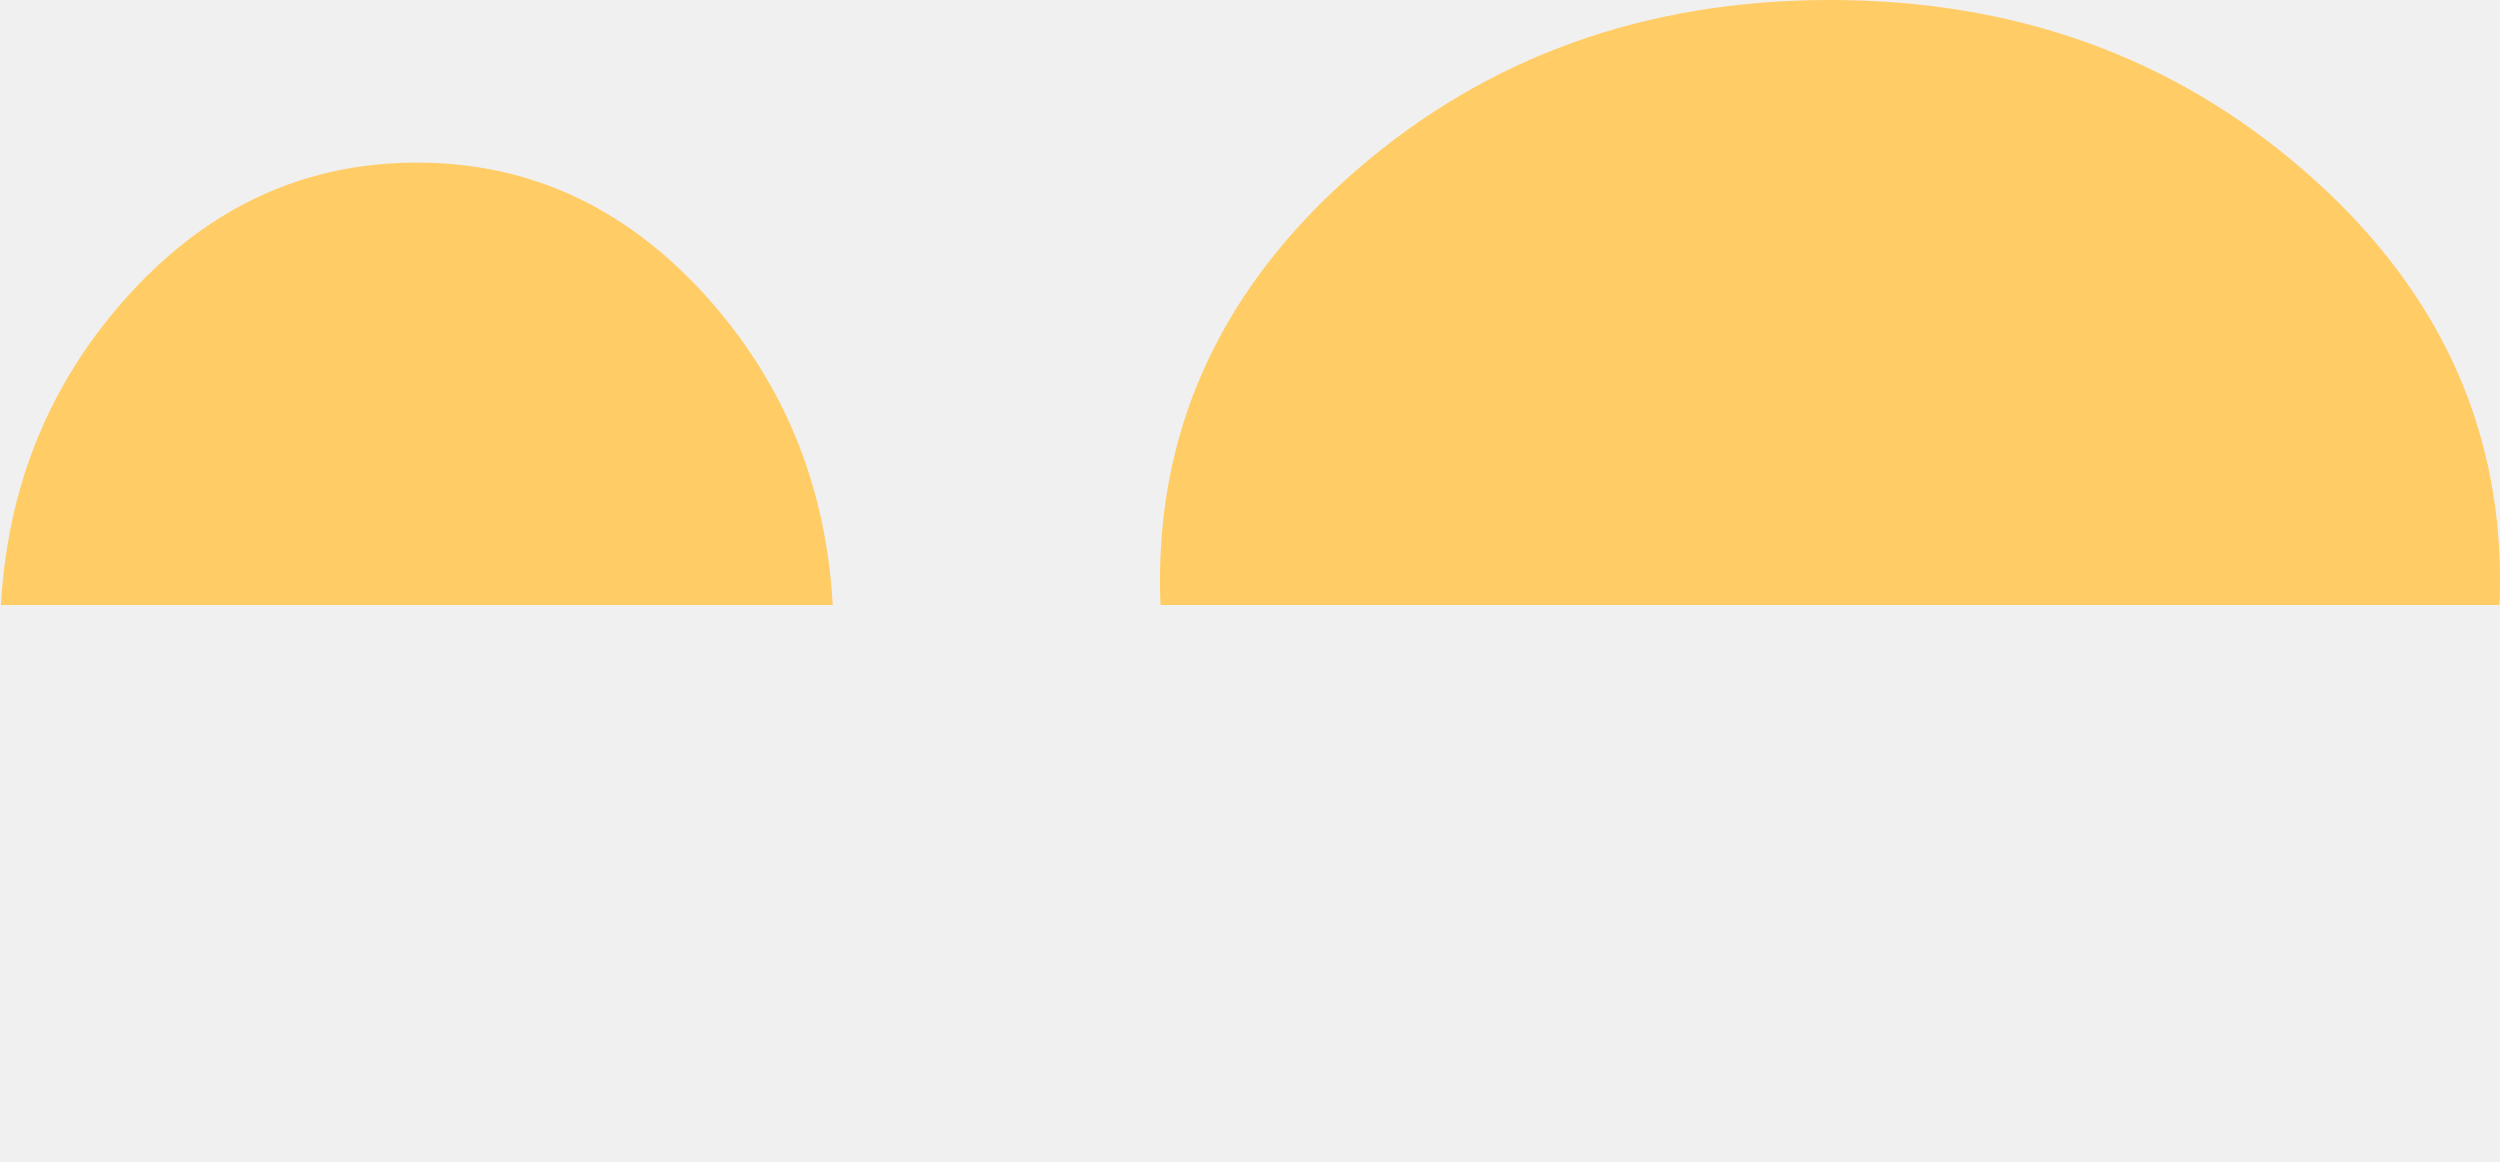
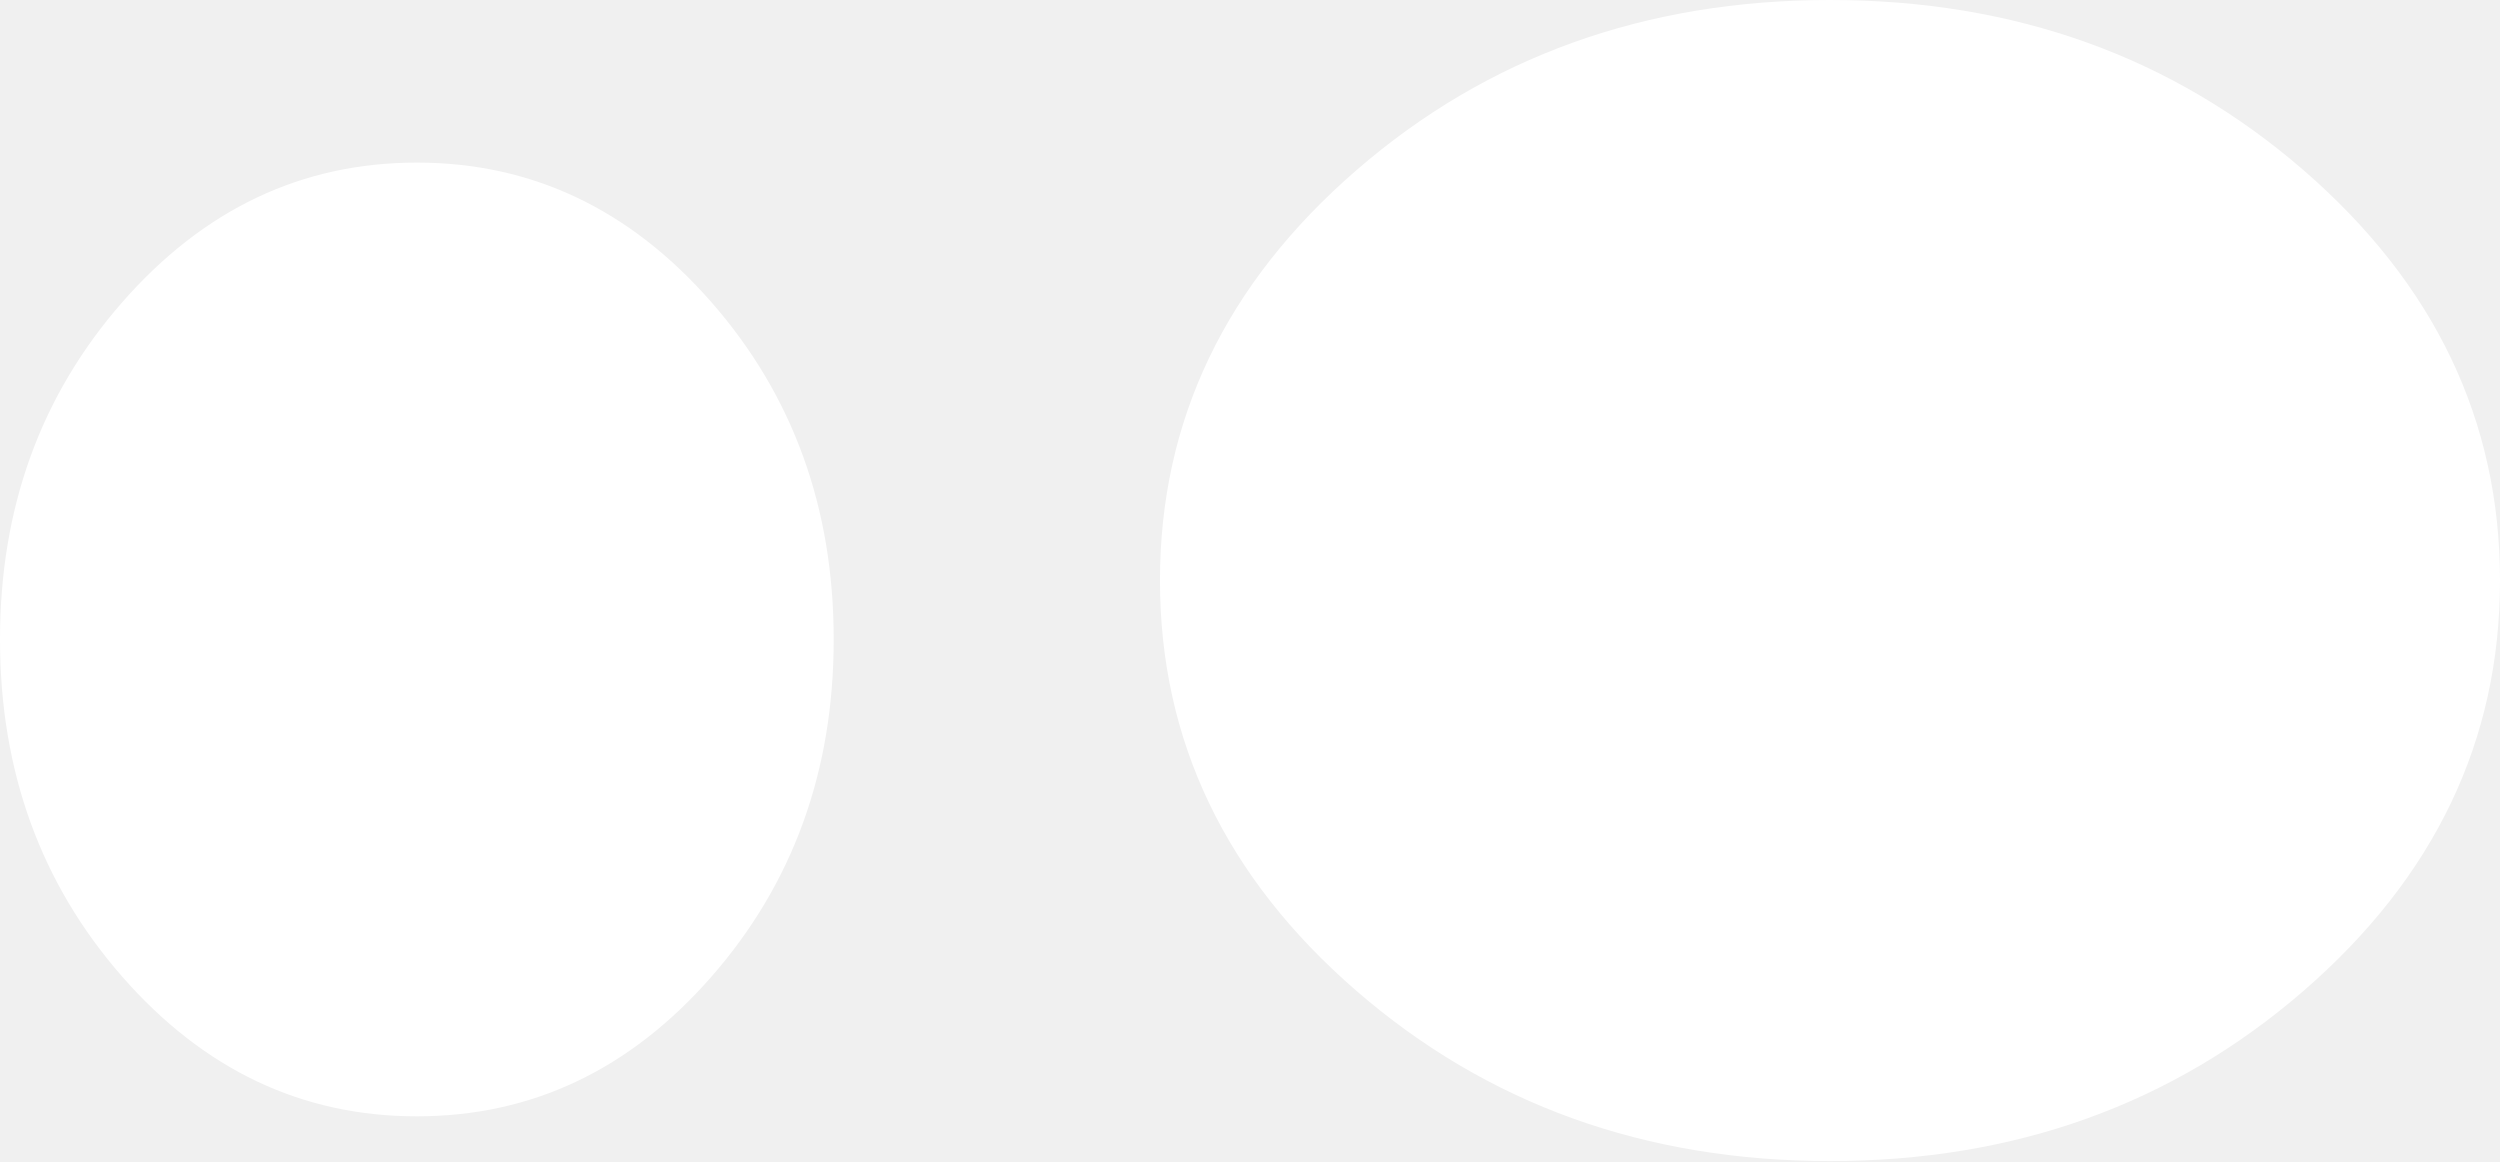
- <svg xmlns="http://www.w3.org/2000/svg" xmlns:ns1="https://www.free-decompiler.com/flash" ns1:objectType="shape" viewBox="0 0 114.55 53.2">
-   <defs>
-     <clipPath id="a" clipPathUnits="userSpaceOnUse">
-       <path fill="none" fill-rule="evenodd" stroke-width="1.063" d="M-62.3-31.6H62.25v63.2H-62.3Zm-1.856 32.723v28.319H64.322V1.122Z" class="powerclip" />
-     </clipPath>
-   </defs>
-   <path fill="#fc6" fill-rule="evenodd" d="M26.55-26.6q12.7 0 21.7 7.8t9 18.8q0 11-9 18.8-9 7.8-21.7 7.8t-21.7-7.8q-9-7.8-9-18.8t9-18.8q9-7.8 21.7-7.8M-24.7-12.75q5.6 6.4 5.6 15.45 0 9.05-5.6 15.45-5.6 6.4-13.5 6.4t-13.5-6.4q-5.6-6.4-5.6-15.45 0-9.05 5.6-15.45 5.6-6.4 13.5-6.4t13.5 6.4" clip-path="url(#a)" transform="translate(57.3 26.6)" />
+ <svg xmlns="http://www.w3.org/2000/svg" xmlns:ns1="https://www.free-decompiler.com/flash" ns1:objectType="shape" height="53.2px" width="114.55px">
+   <g transform="matrix(1.0, 0.0, 0.0, 1.0, 57.3, 26.6)">
+     <path d="M26.55 -26.6 Q39.25 -26.6 48.25 -18.8 57.25 -11.0 57.25 0.0 57.25 11.0 48.25 18.8 39.25 26.6 26.55 26.6 13.85 26.6 4.85 18.8 -4.15 11.0 -4.15 0.0 -4.15 -11.0 4.85 -18.8 13.85 -26.6 26.55 -26.6 M-24.7 -12.75 Q-19.1 -6.35 -19.1 2.7 -19.1 11.75 -24.7 18.15 -30.3 24.55 -38.2 24.55 -46.1 24.55 -51.7 18.15 -57.3 11.75 -57.3 2.7 -57.3 -6.35 -51.7 -12.75 -46.1 -19.15 -38.2 -19.15 -30.3 -19.15 -24.7 -12.75" fill="#ffffff" fill-rule="evenodd" stroke="none" />
+   </g>
</svg>
